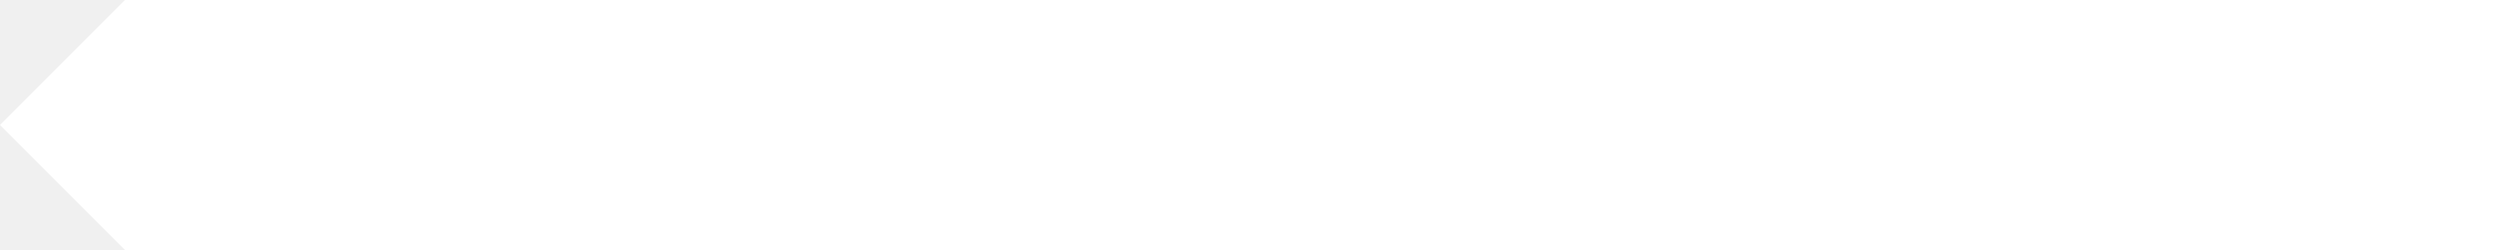
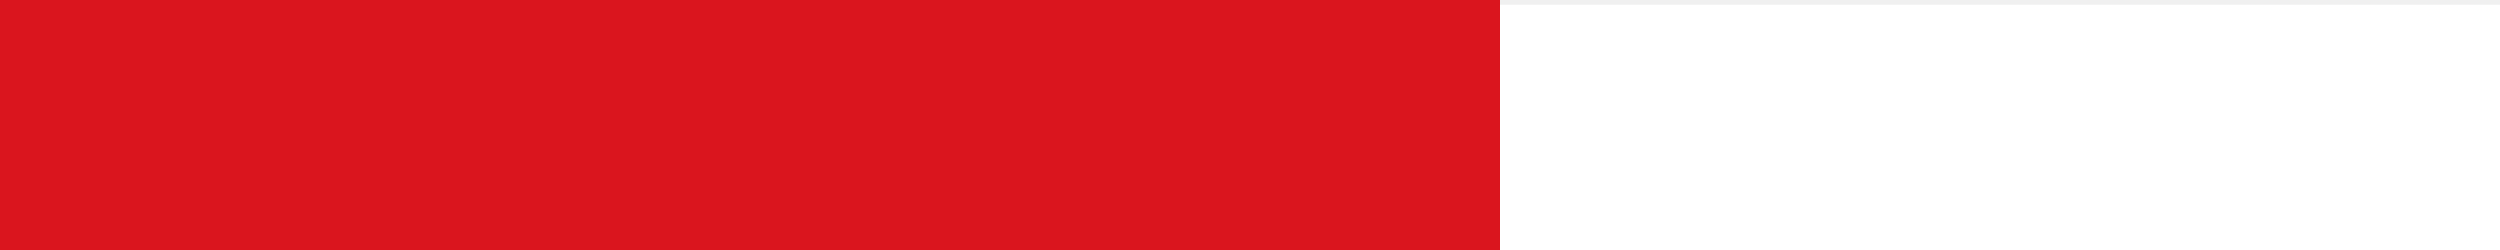
- <svg xmlns="http://www.w3.org/2000/svg" width="20" height="2" id="svg2" version="1.1">
-   <defs id="defs4" />
+ <svg xmlns="http://www.w3.org/2000/svg" version="1.1" id="svg2" x="0px" y="0px" viewBox="0 0 20 2" style="enable-background:new 0 0 20 2;" xml:space="preserve">
+   <style type="text/css">
+ 	.st0{fill:#FFFFFF;}
+ 	.st1{fill:#DA151E;}
+ </style>
  <g id="layer1" transform="translate(0,-1050.362)">
-     <path style="fill:#ffffff;fill-opacity:1;stroke:none" d="m 1,1050.362 -1,1 1,1 19,0 0,-2 -19,0 z" id="rect3342" />
+     <path id="rect3342" class="st0" d="M1,1050.4l-1,1l1,1h19v-2H1z" />
  </g>
+   <rect class="st1" width="12" height="2" />
</svg>
